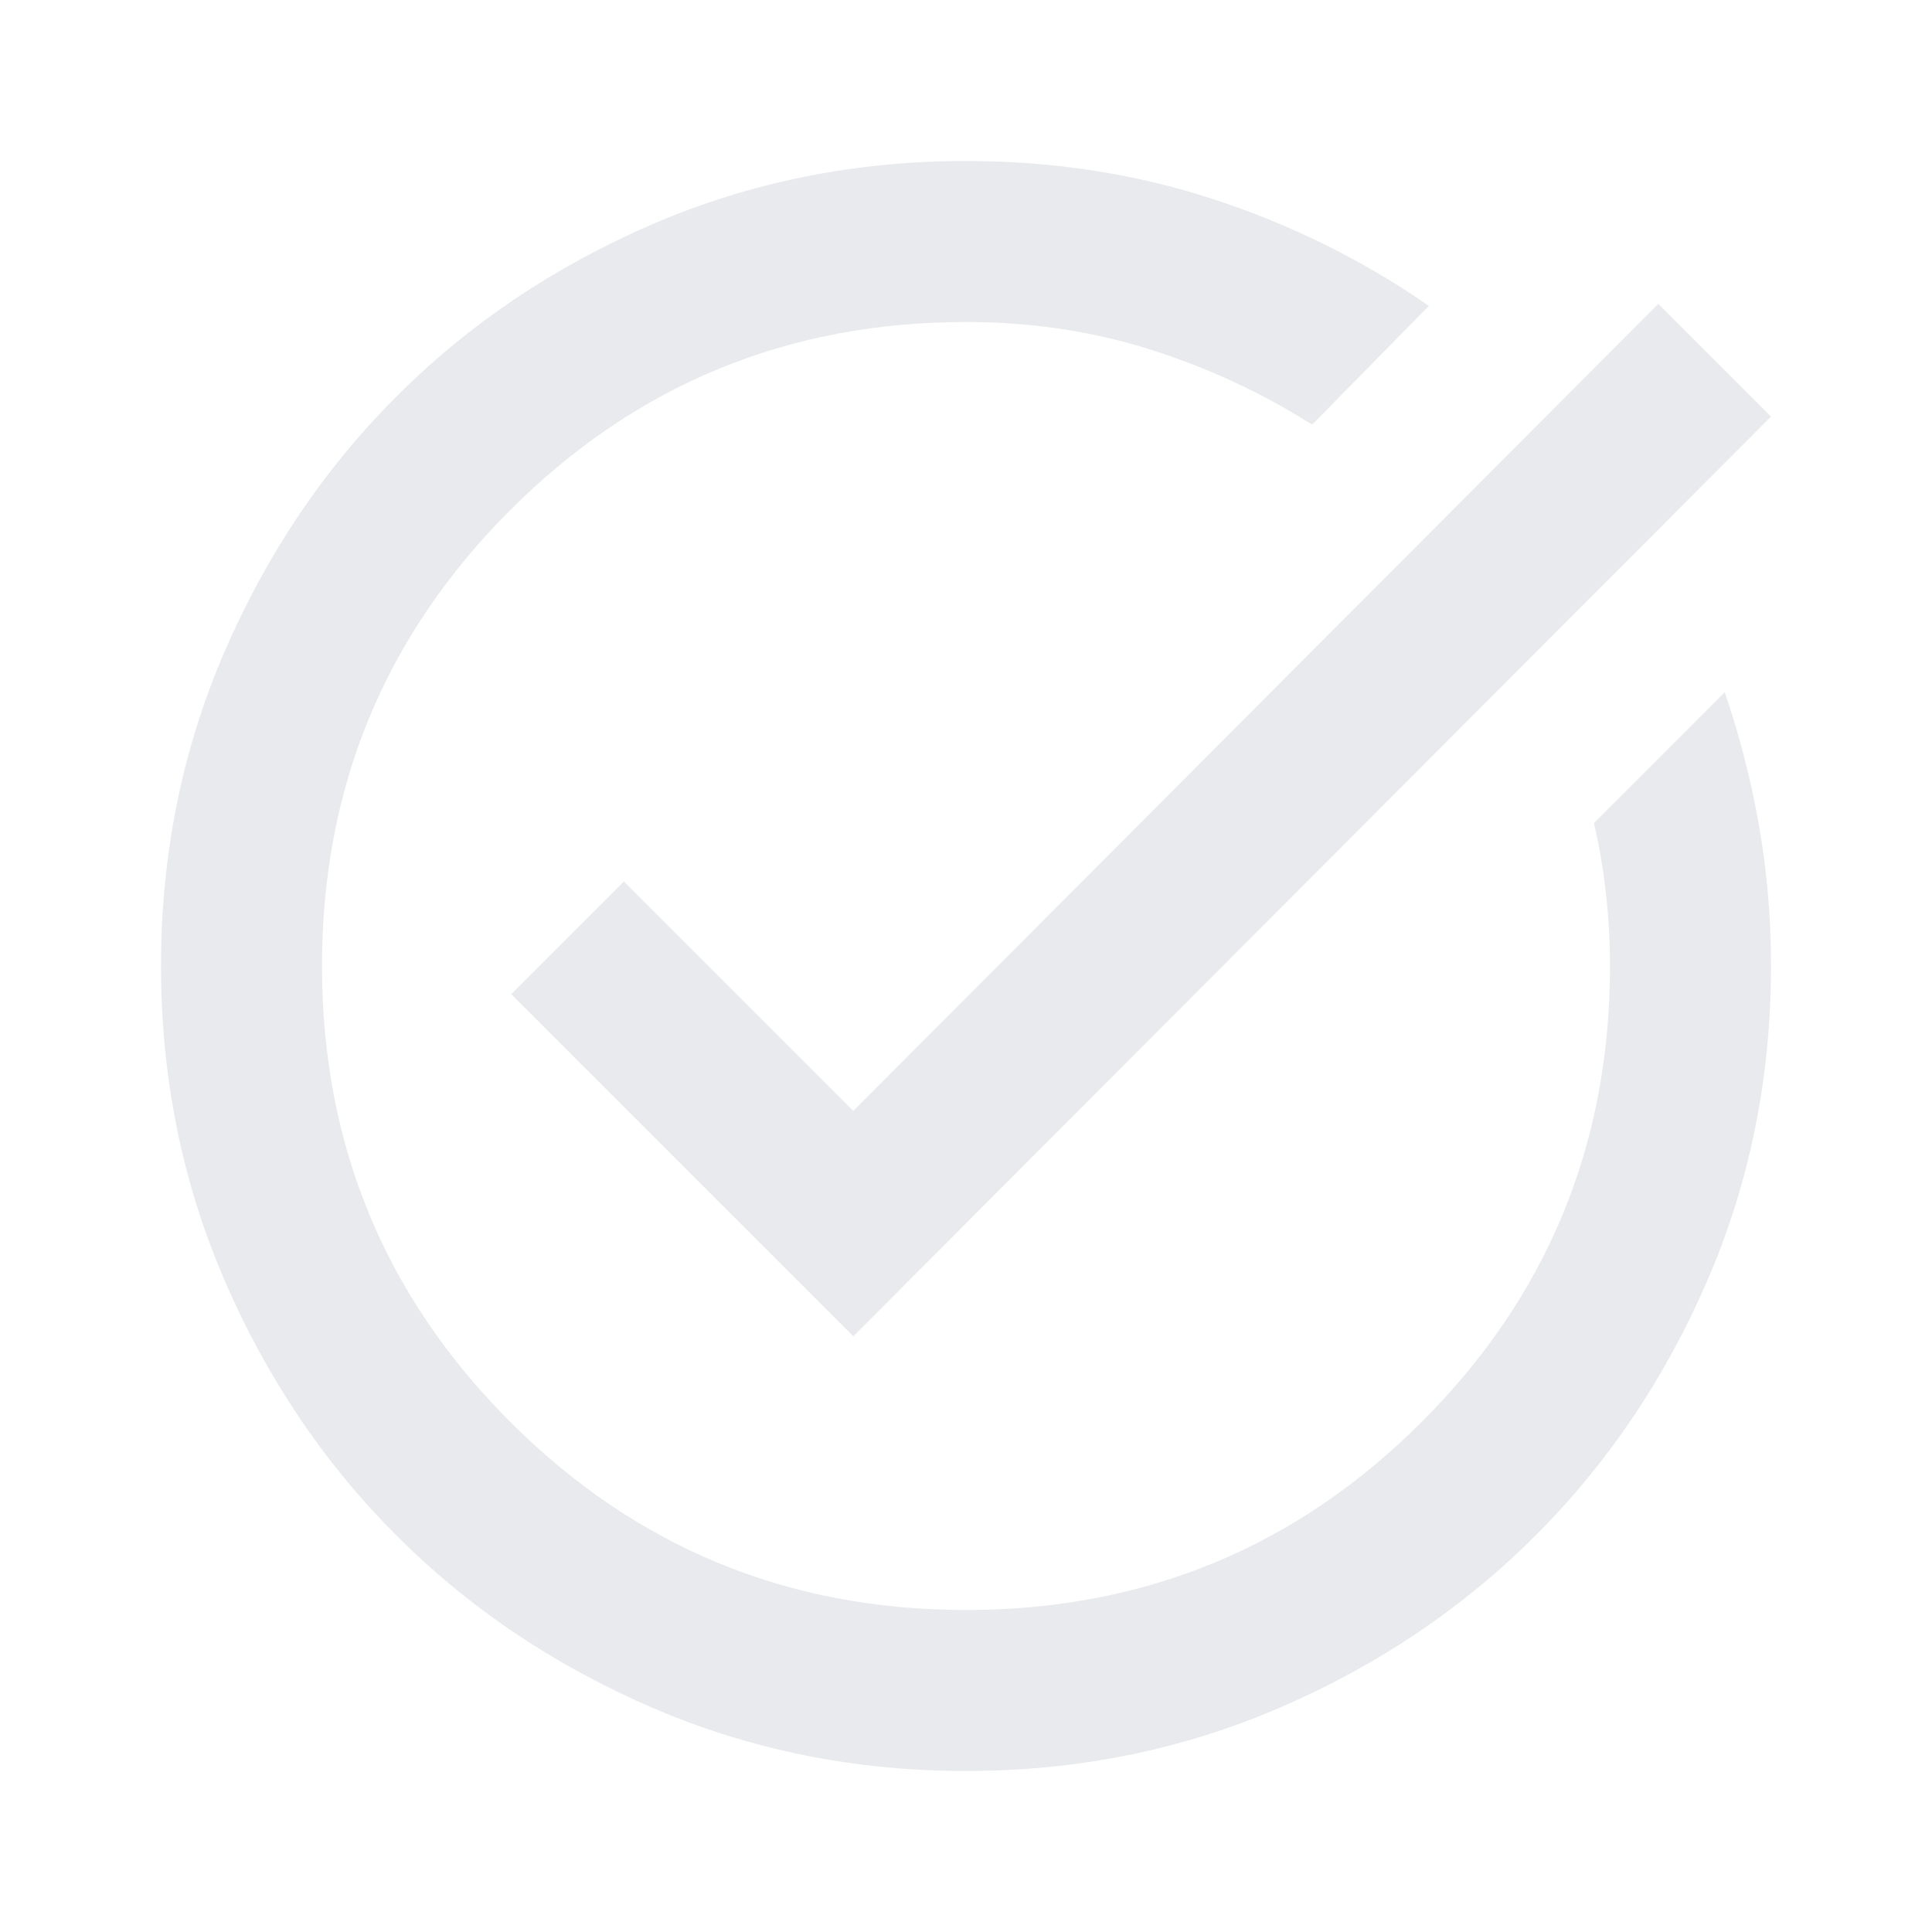
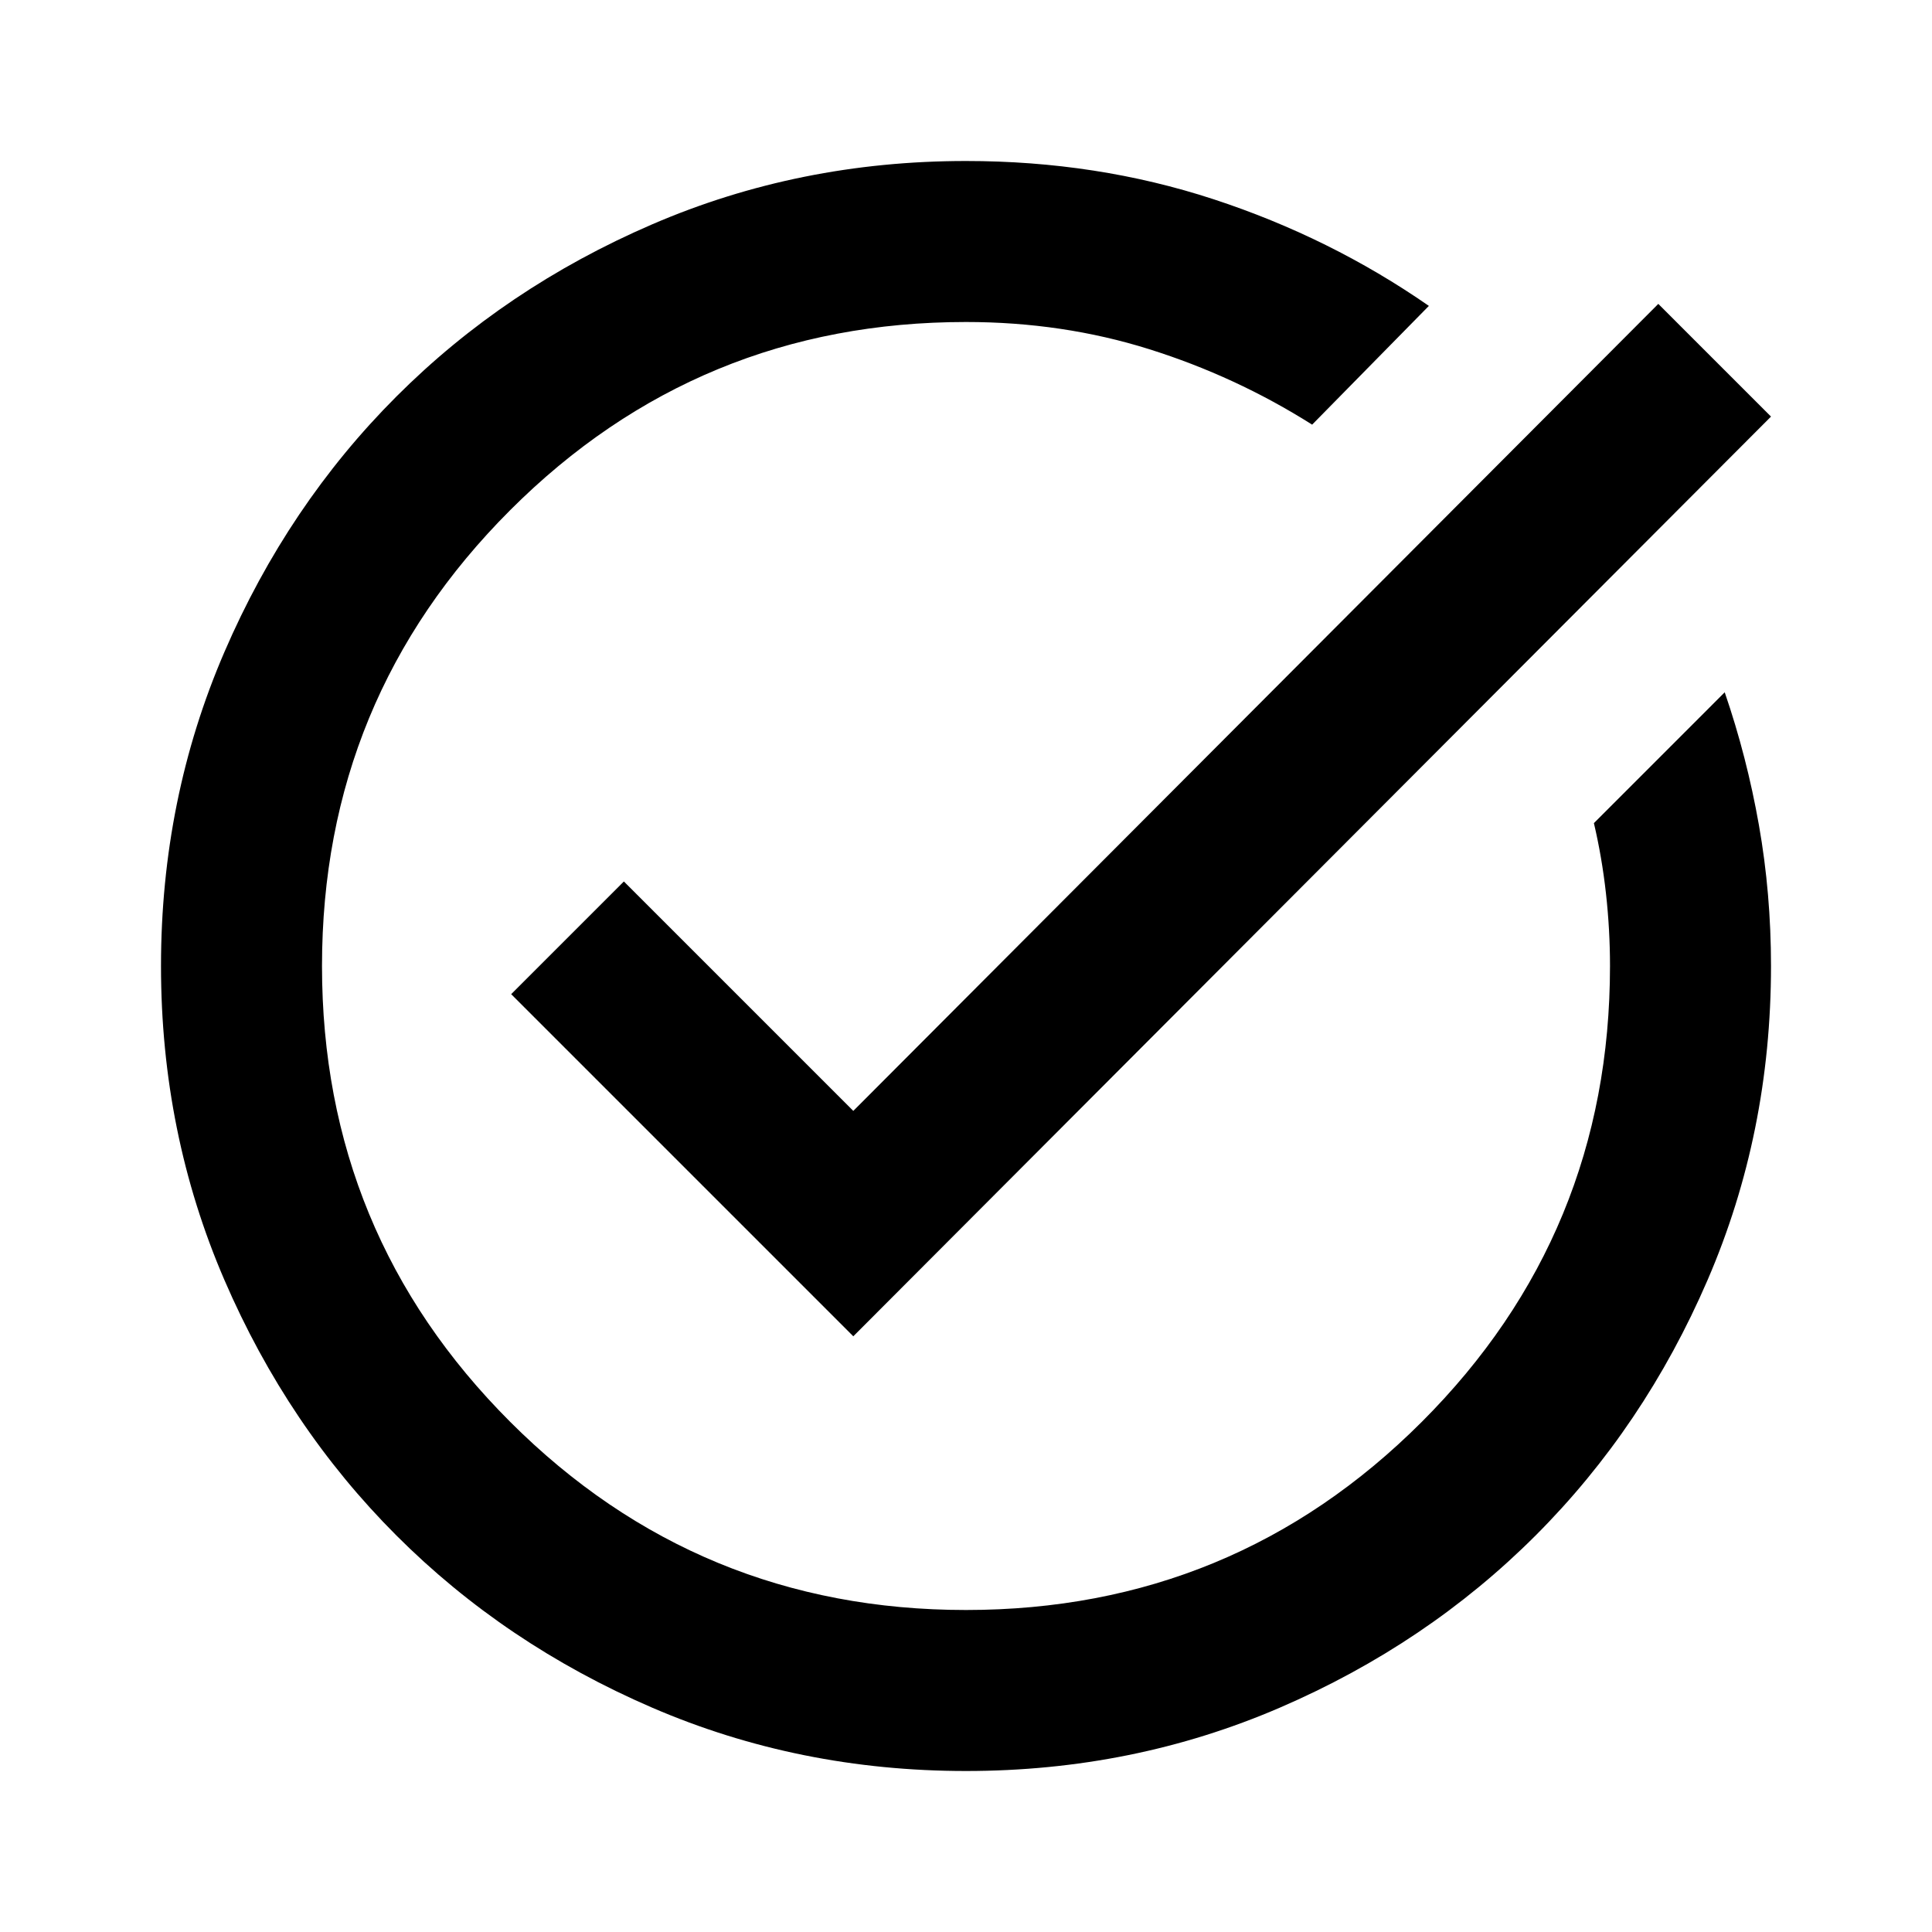
- <svg xmlns="http://www.w3.org/2000/svg" height="24px" viewBox="0 -960 960 960" width="24px" fill="#e8eaed">
+ <svg xmlns="http://www.w3.org/2000/svg" height="24px" viewBox="0 -960 960 960" width="24px" fill="#000000">
  <path d="M480-80q-83 0-156-31.5T197-197q-54-54-85.5-127T80-480q0-83 31.5-156T197-763q54-54 127-85.5T480-880q65 0 123 19t107 53l-58 59q-38-24-81-37.5T480-800q-133 0-226.5 93.5T160-480q0 133 93.5 226.5T480-160q133 0 226.5-93.5T800-480q0-18-2-36t-6-35l65-65q11 32 17 66t6 70q0 83-31.5 156T763-197q-54 54-127 85.5T480-80Zm-56-216L254-466l56-56 114 114 400-401 56 56-456 457Z" />
</svg>
